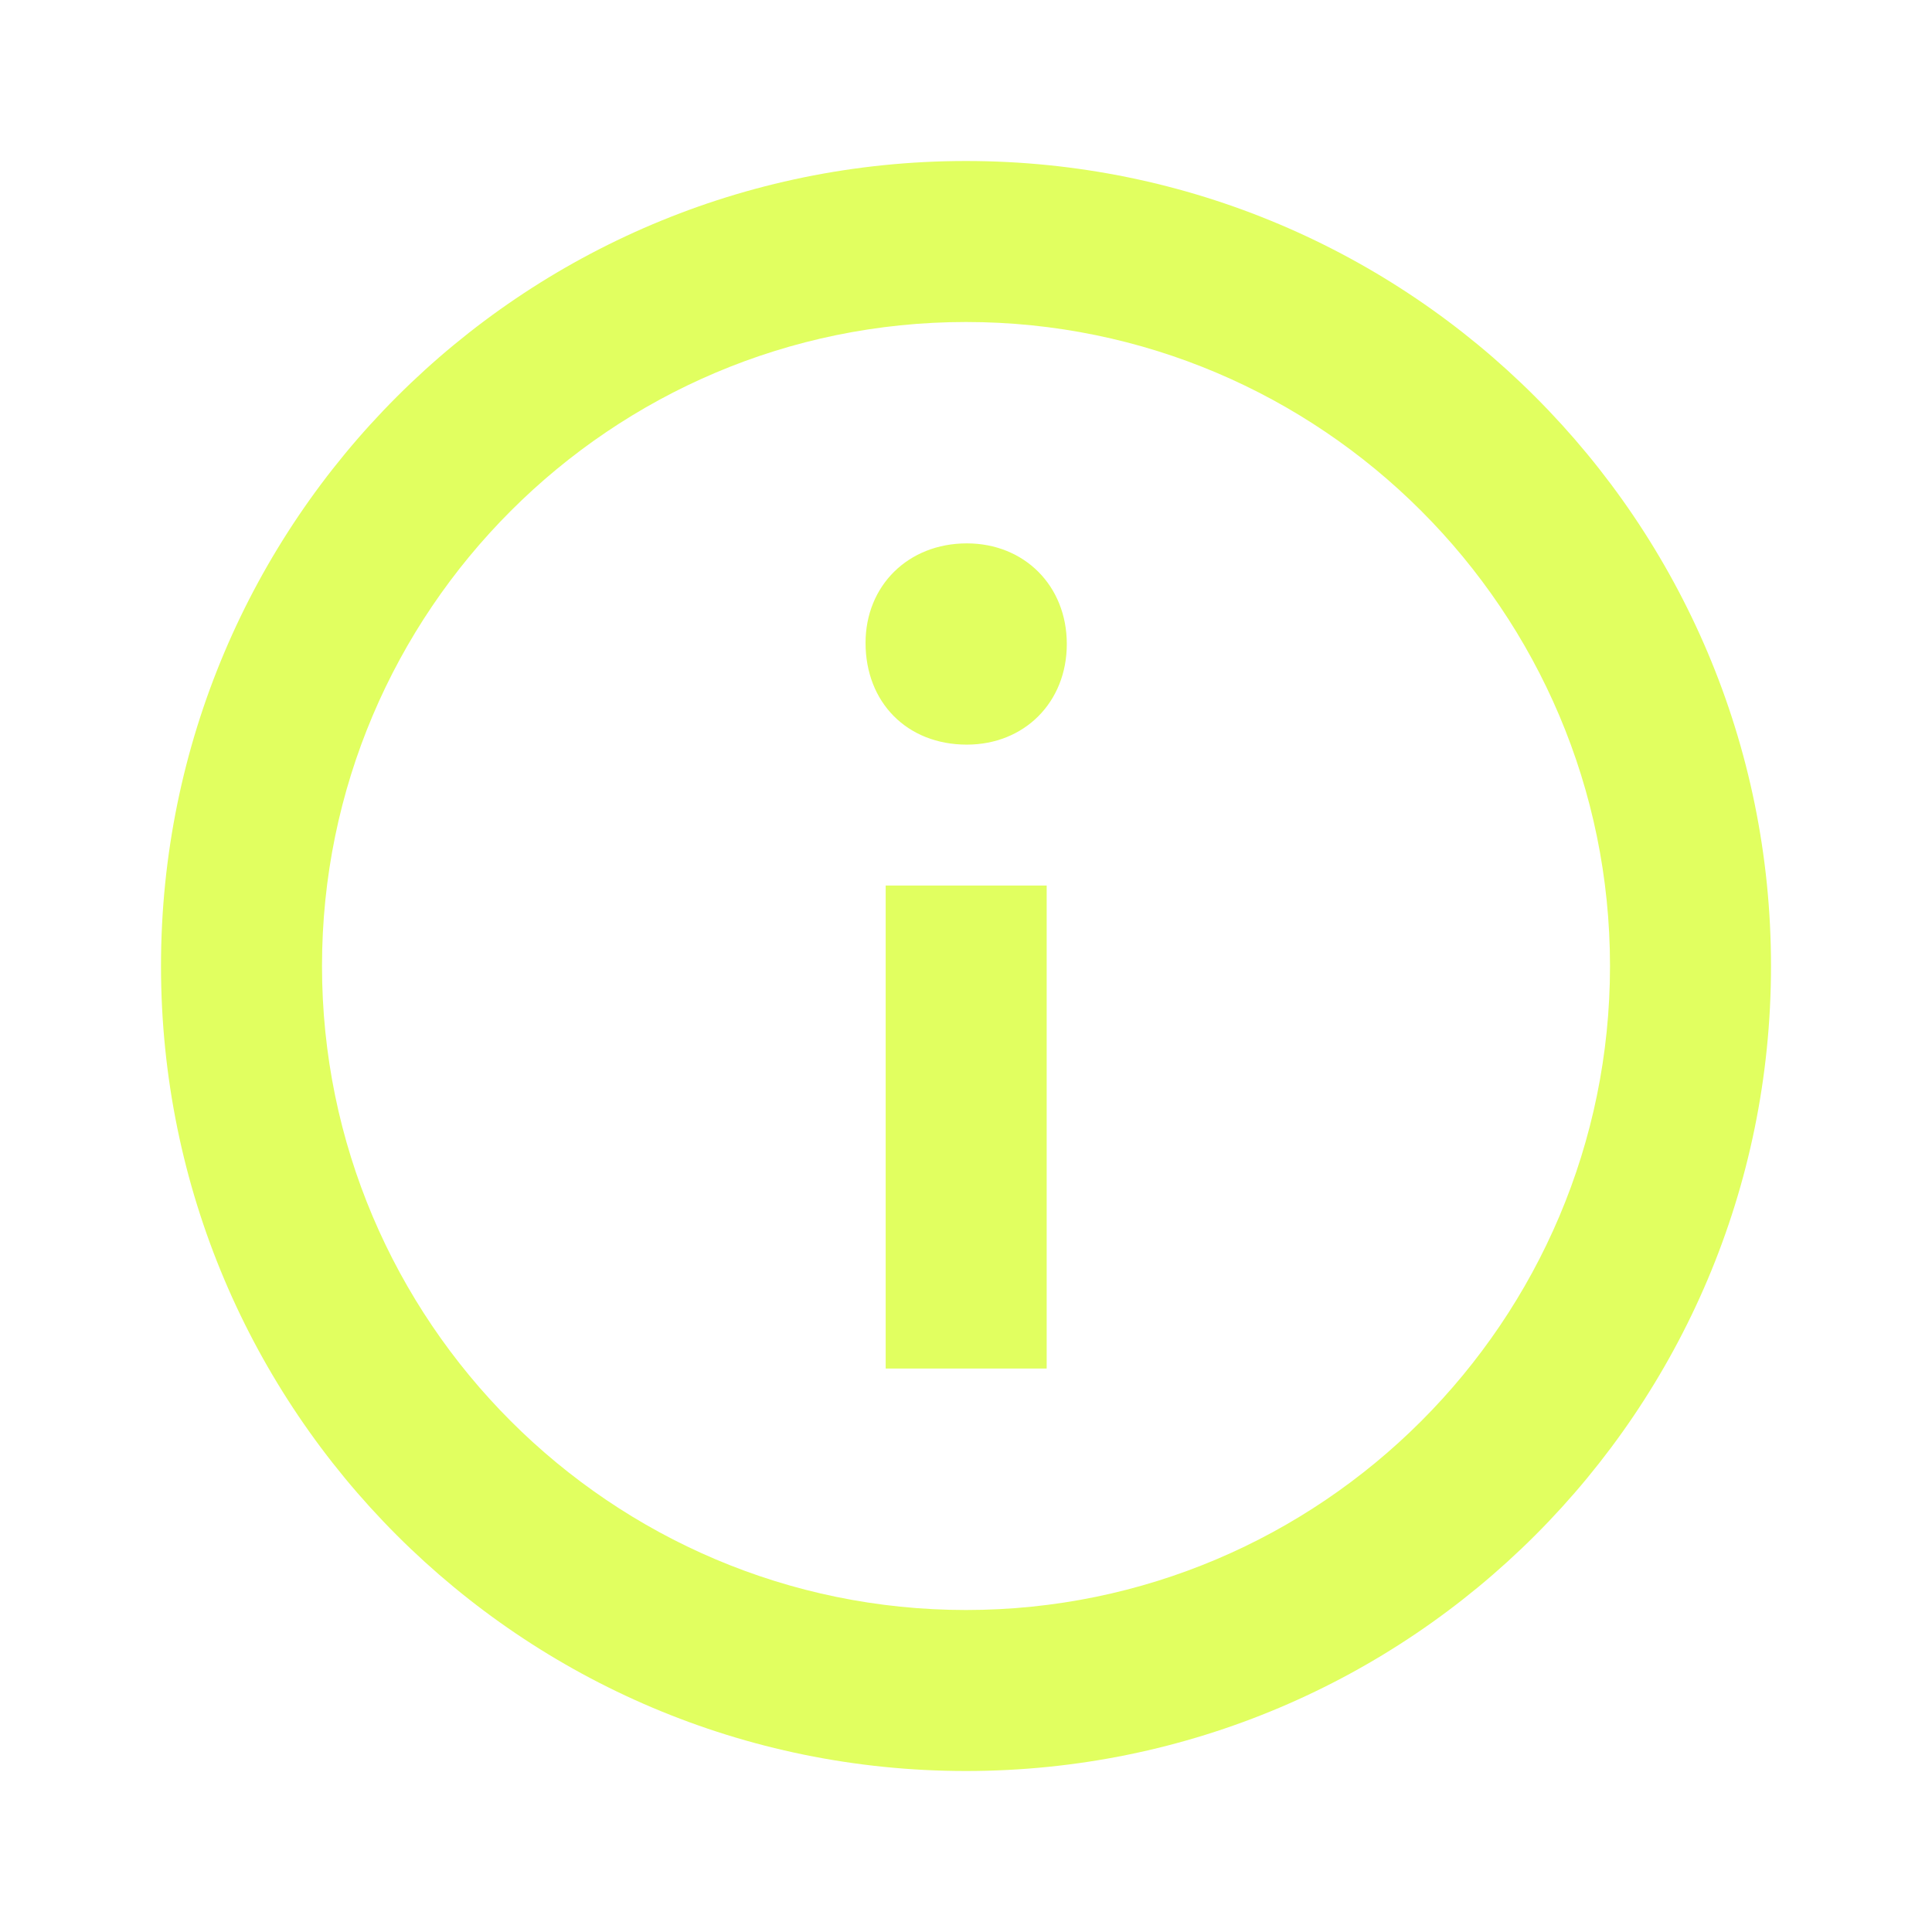
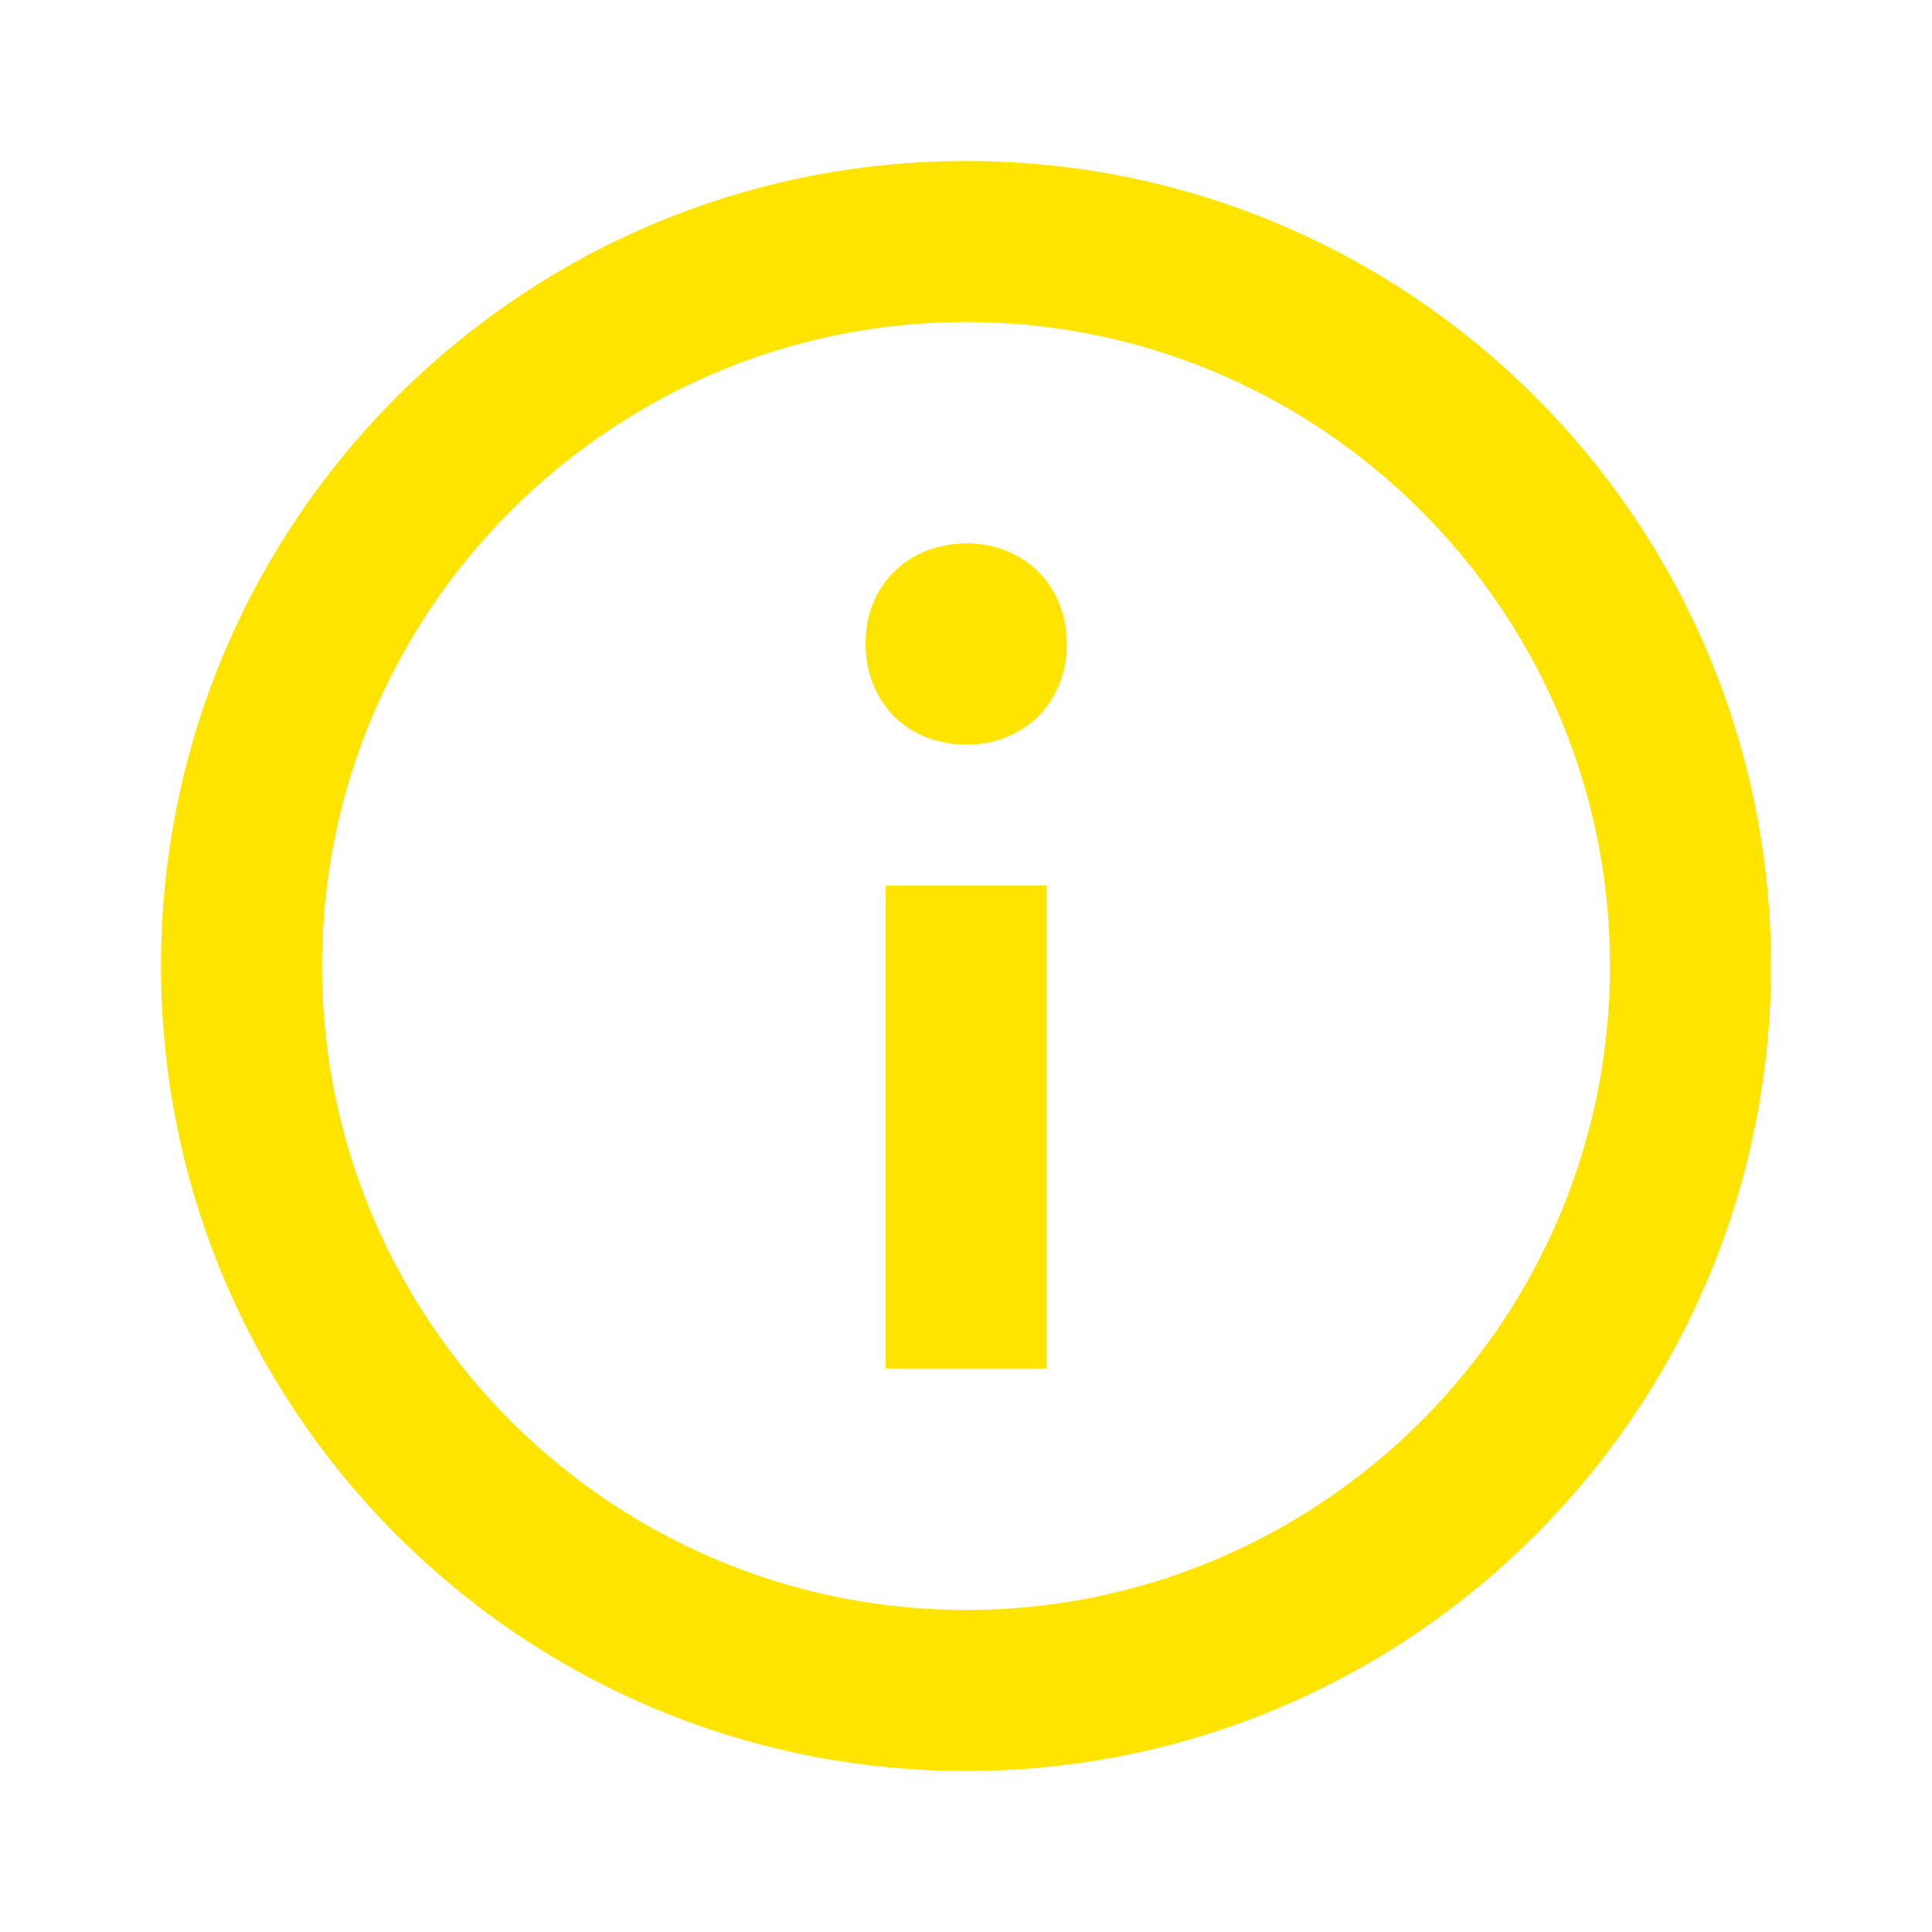
- <svg xmlns="http://www.w3.org/2000/svg" width="2em" height="2em" viewBox="0 0 512 512">
+ <svg xmlns="http://www.w3.org/2000/svg" width="64" height="64" viewBox="0 0 512 512">
  <rect width="512" height="512" fill="none" />
-   <path fill="#e1ff60" fill-rule="evenodd" d="M256 42.667C138.18 42.667 42.667 138.179 42.667 256c0 117.82 95.513 213.334 213.333 213.334c117.822 0 213.334-95.513 213.334-213.334S373.822 42.667 256 42.667m0 384c-94.105 0-170.666-76.561-170.666-170.667S161.894 85.334 256 85.334c94.107 0 170.667 76.56 170.667 170.666S350.107 426.667 256 426.667m26.714-256c0 15.468-11.262 26.667-26.497 26.667c-15.851 0-26.837-11.2-26.837-26.963c0-15.15 11.283-26.37 26.837-26.37c15.235 0 26.497 11.22 26.497 26.666m-48 64h42.666v128h-42.666z" />
+   <path fill="#ffe400" fill-rule="evenodd" d="M256 42.667C138.18 42.667 42.667 138.179 42.667 256c0 117.82 95.513 213.334 213.333 213.334c117.822 0 213.334-95.513 213.334-213.334S373.822 42.667 256 42.667m0 384c-94.105 0-170.666-76.561-170.666-170.667S161.894 85.334 256 85.334c94.107 0 170.667 76.56 170.667 170.666S350.107 426.667 256 426.667m26.714-256c0 15.468-11.262 26.667-26.497 26.667c-15.851 0-26.837-11.2-26.837-26.963c0-15.15 11.283-26.37 26.837-26.37c15.235 0 26.497 11.22 26.497 26.666m-48 64h42.666v128h-42.666z" />
</svg>
